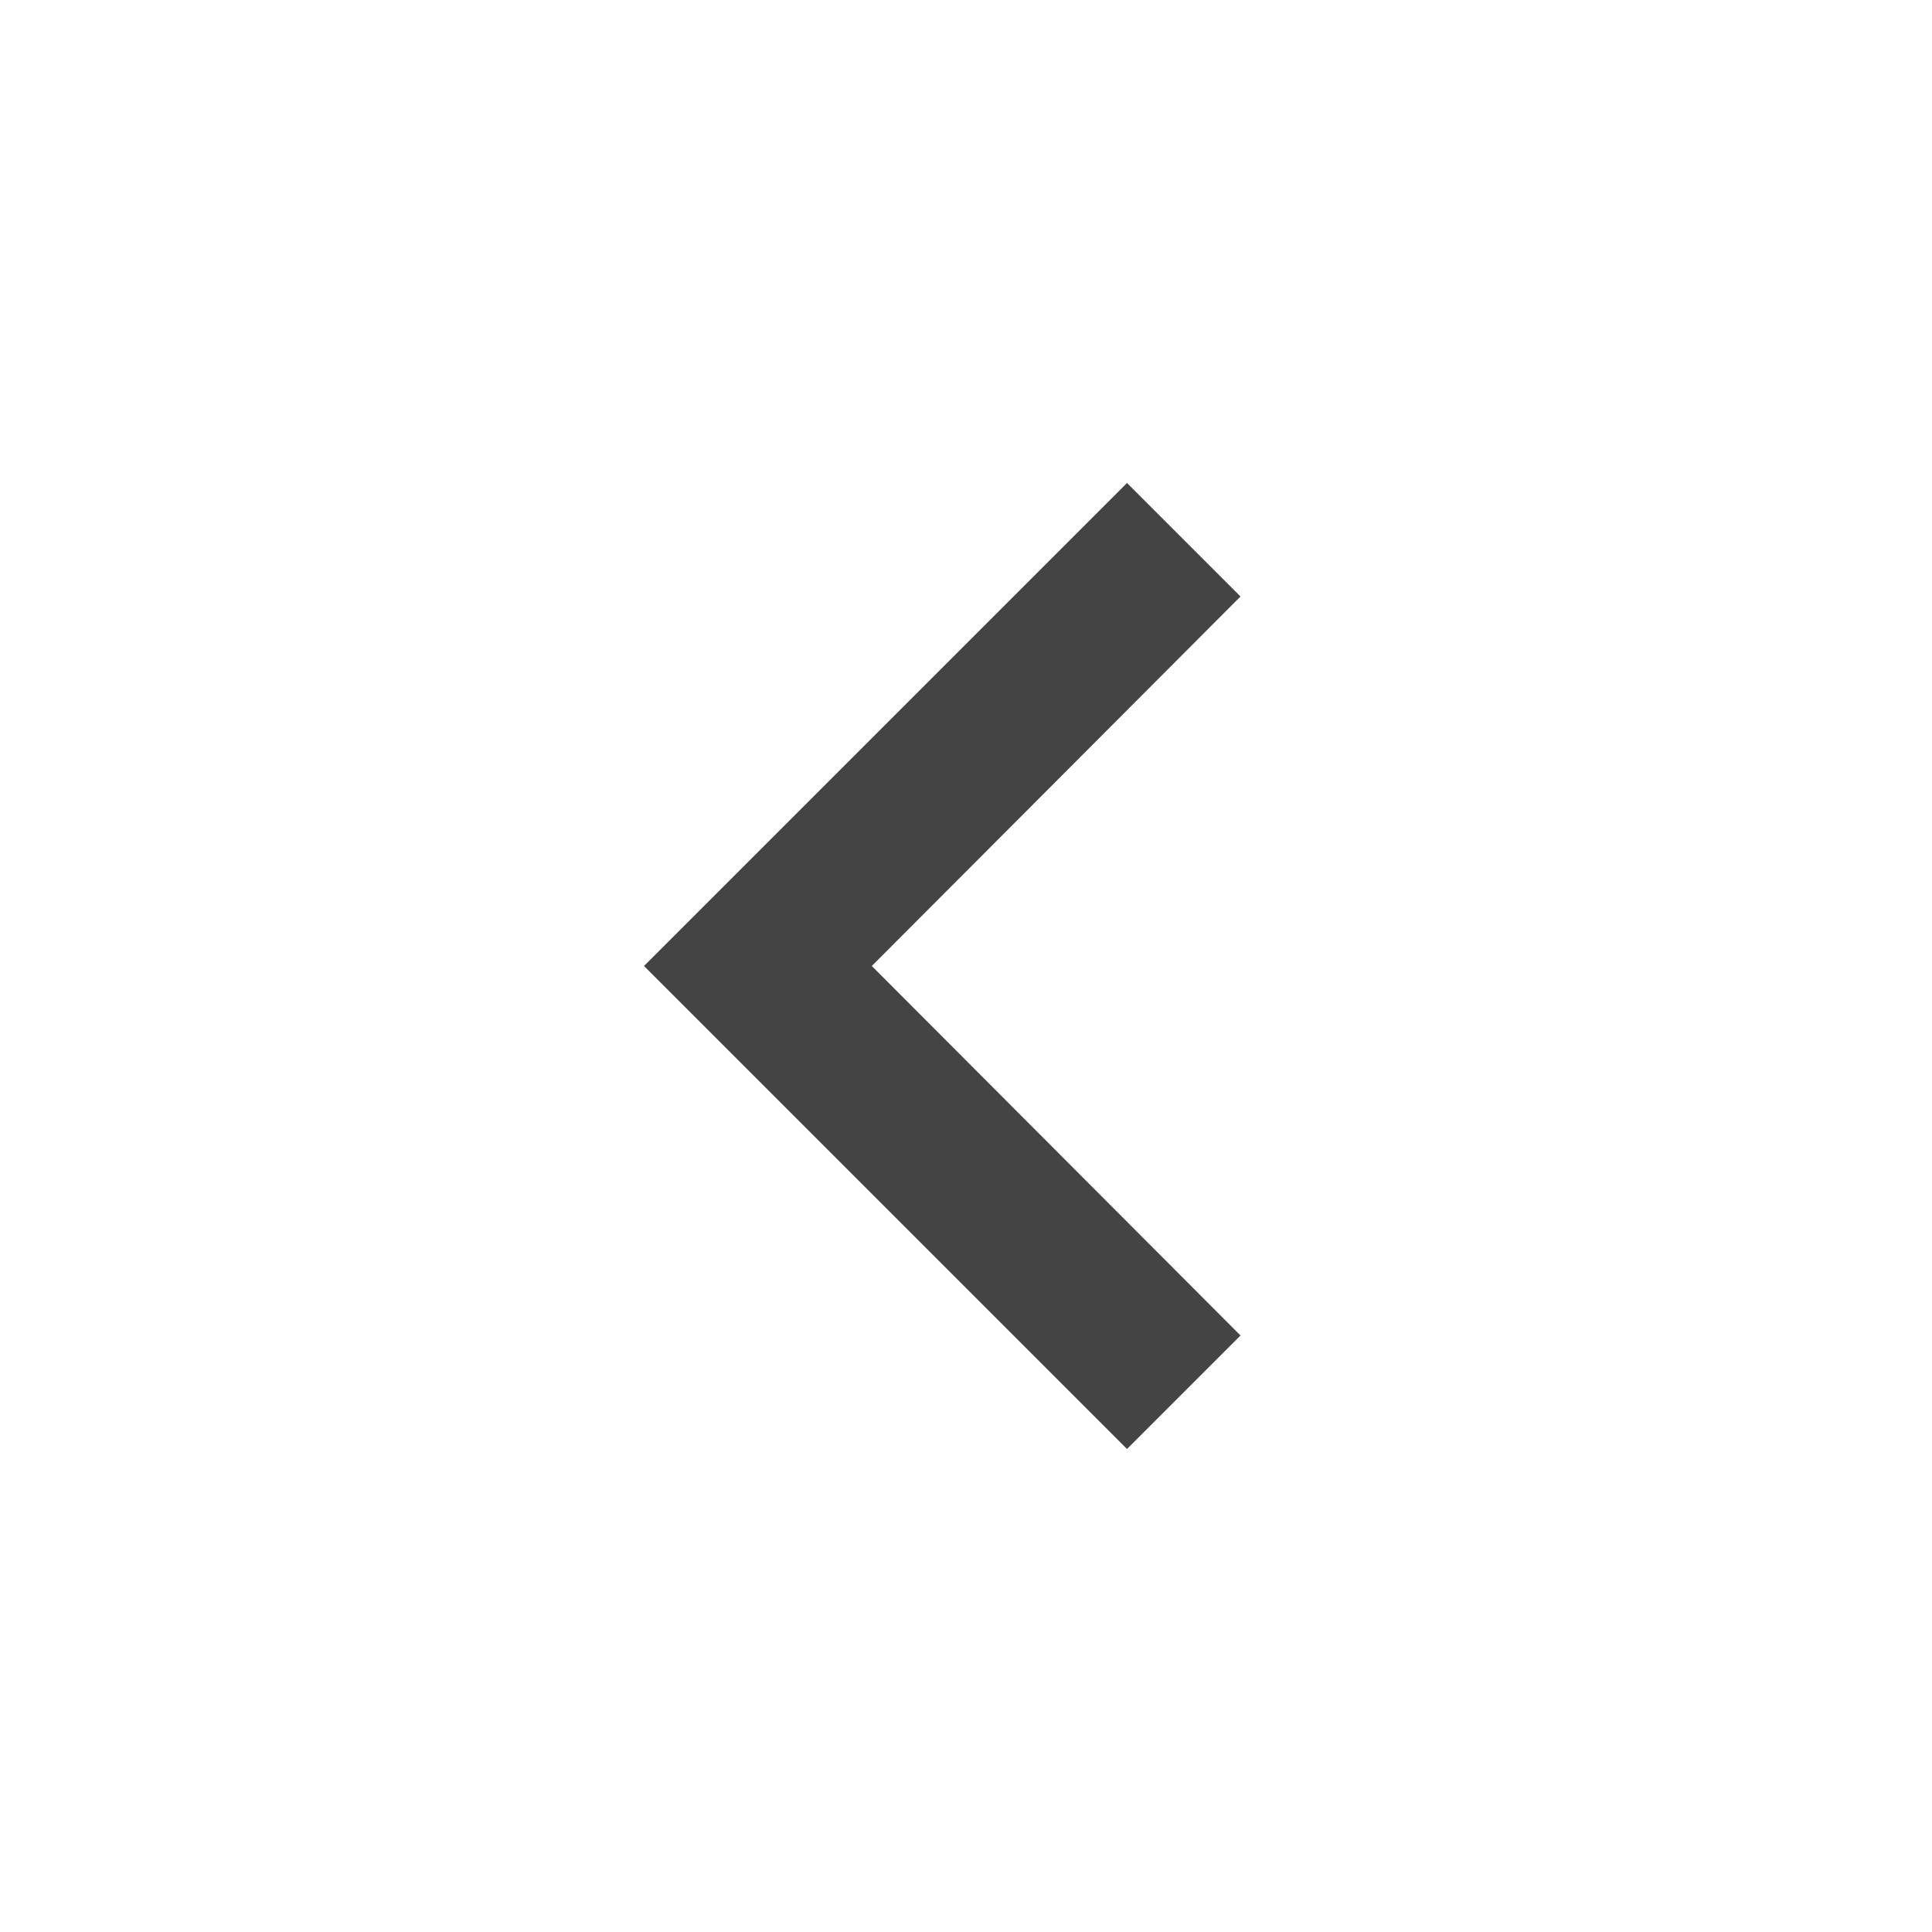
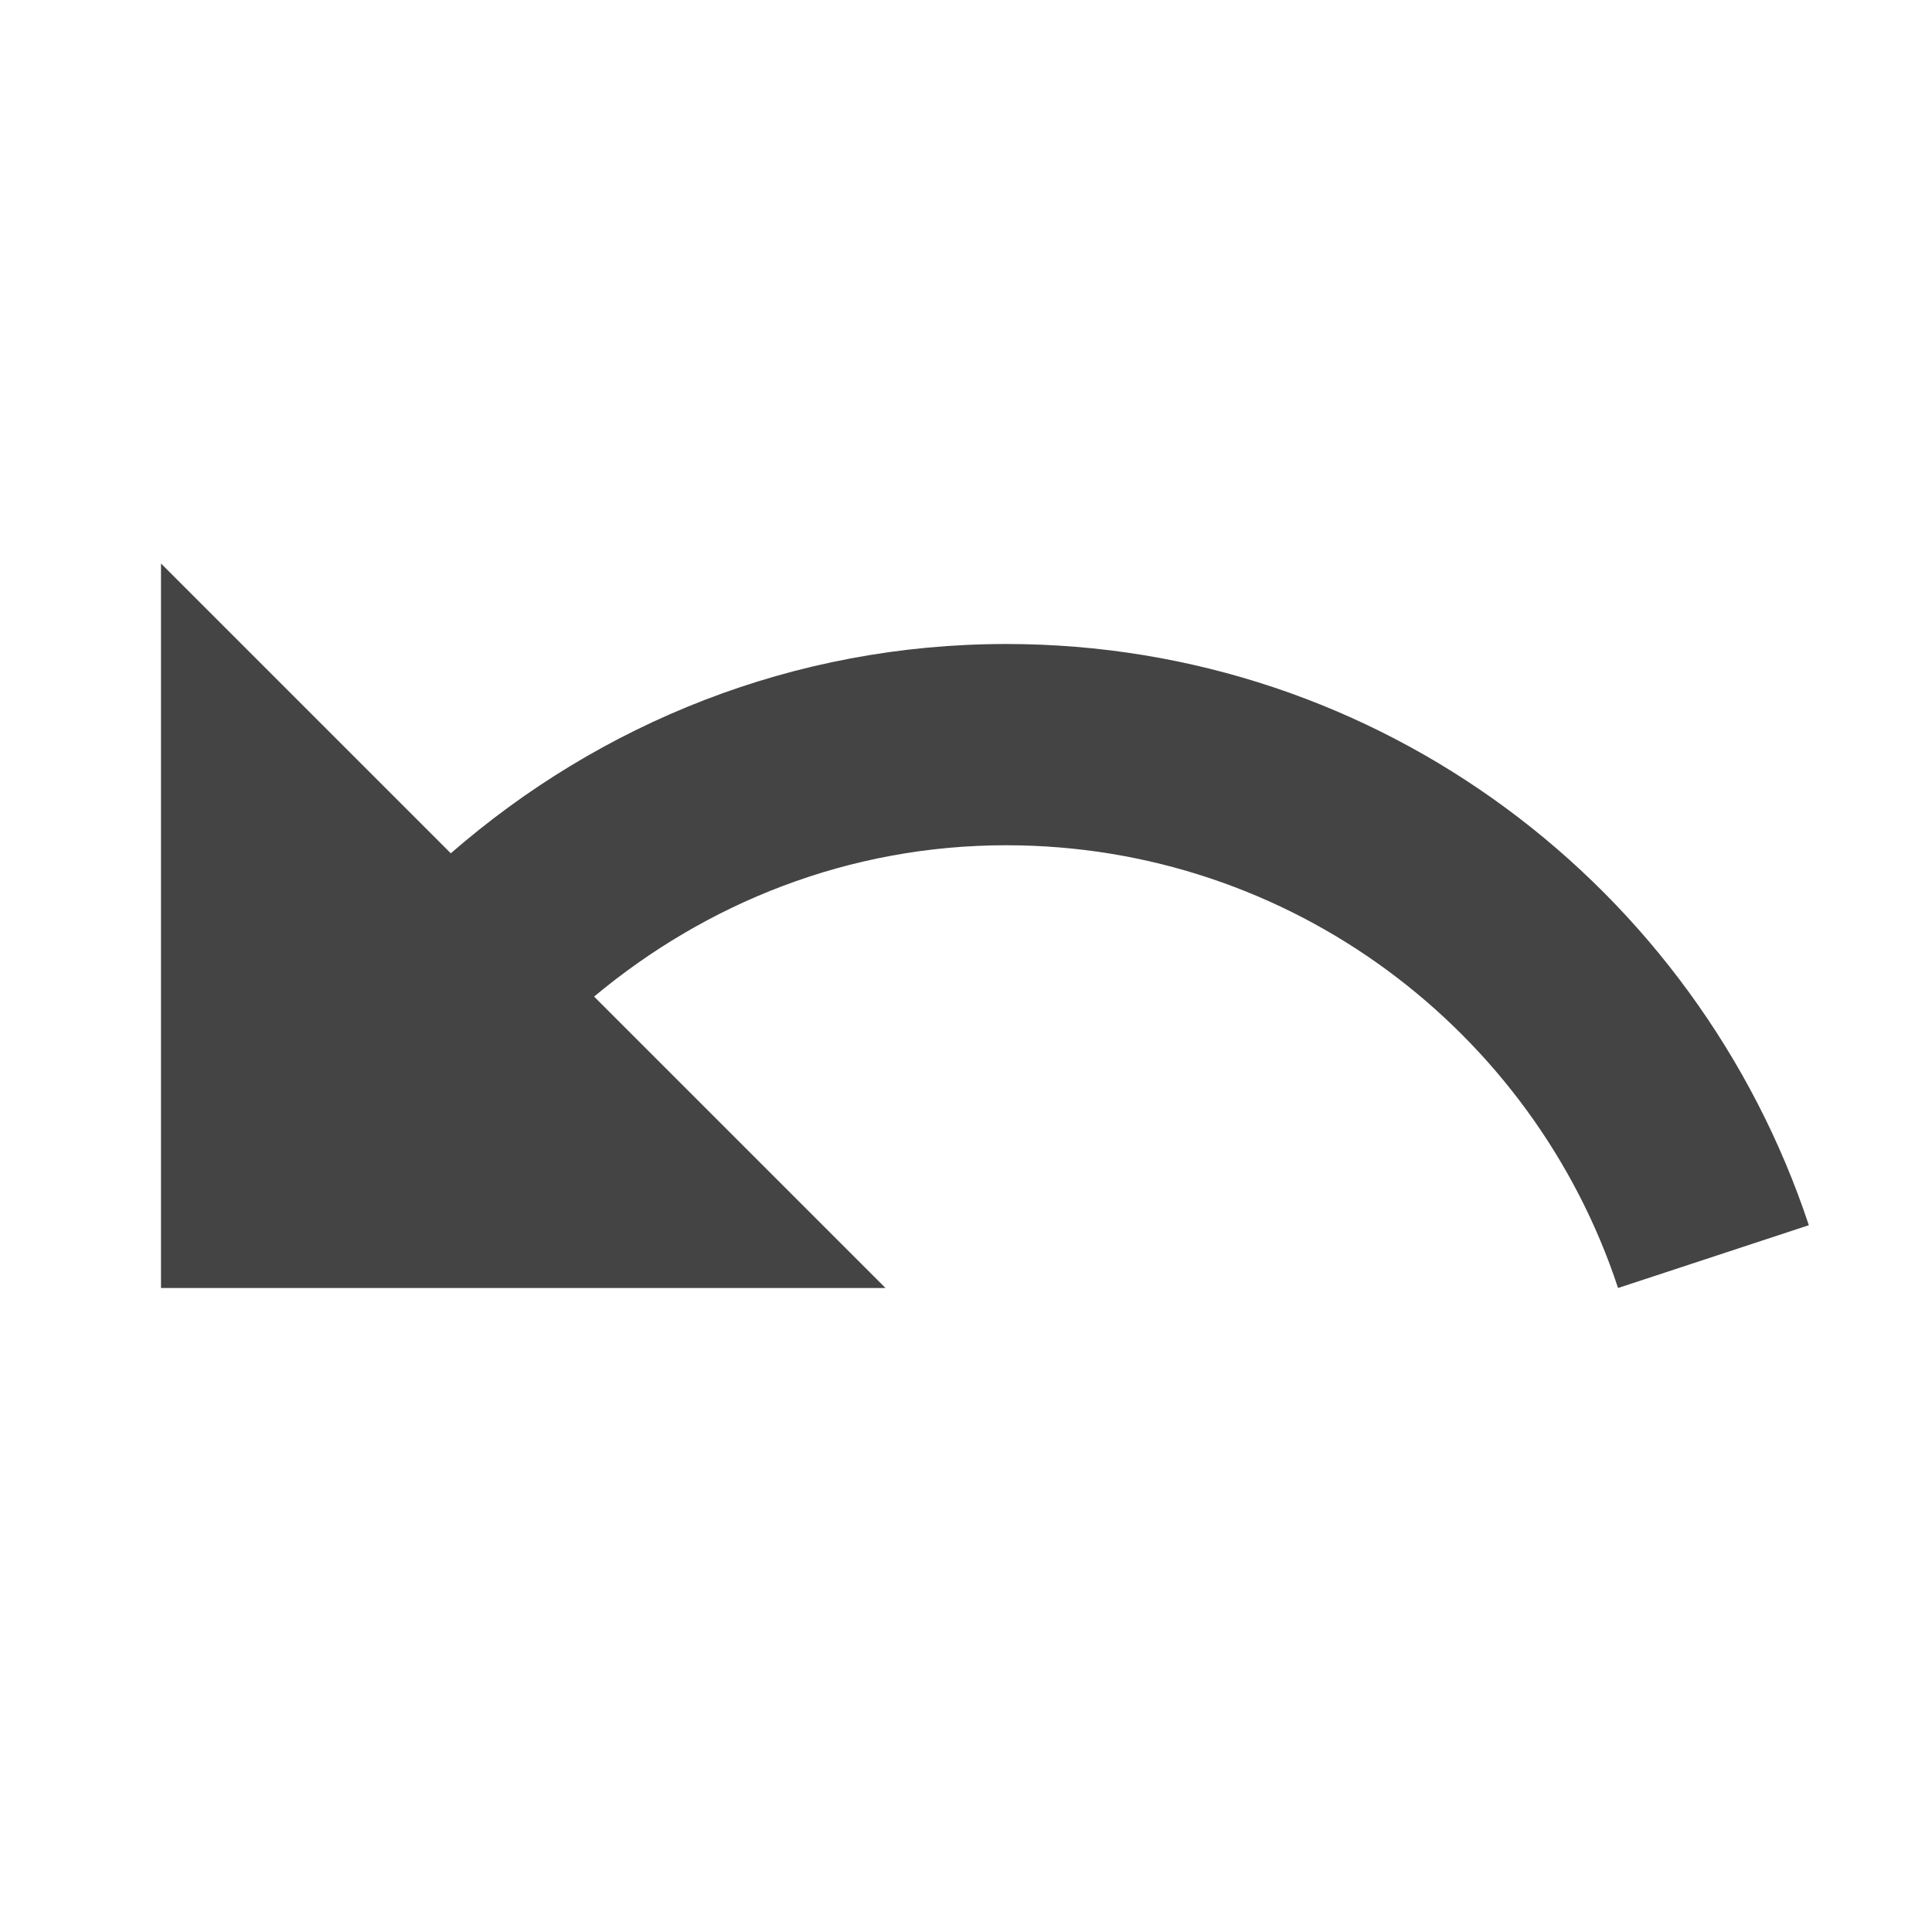
- <svg xmlns="http://www.w3.org/2000/svg" viewBox="0 0 24 24" fill="#444444" width="34px" height="34px">
+ <svg xmlns="http://www.w3.org/2000/svg" height="24px" viewBox="0 0 24 24" width="24px" fill="#444444">
  <path d="M0 0h24v24H0V0z" fill="none" />
-   <path d="M15.41 16.59L10.83 12l4.58-4.59L14 6l-6 6 6 6 1.41-1.41z" />
+   <path d="M12.5 8c-2.65 0-5.05.99-6.9 2.6L2 7v9h9l-3.62-3.62c1.39-1.16 3.16-1.88 5.12-1.88 3.54 0 6.55 2.31 7.6 5.5l2.37-.78C21.08 11.03 17.15 8 12.5 8z" />
</svg>
